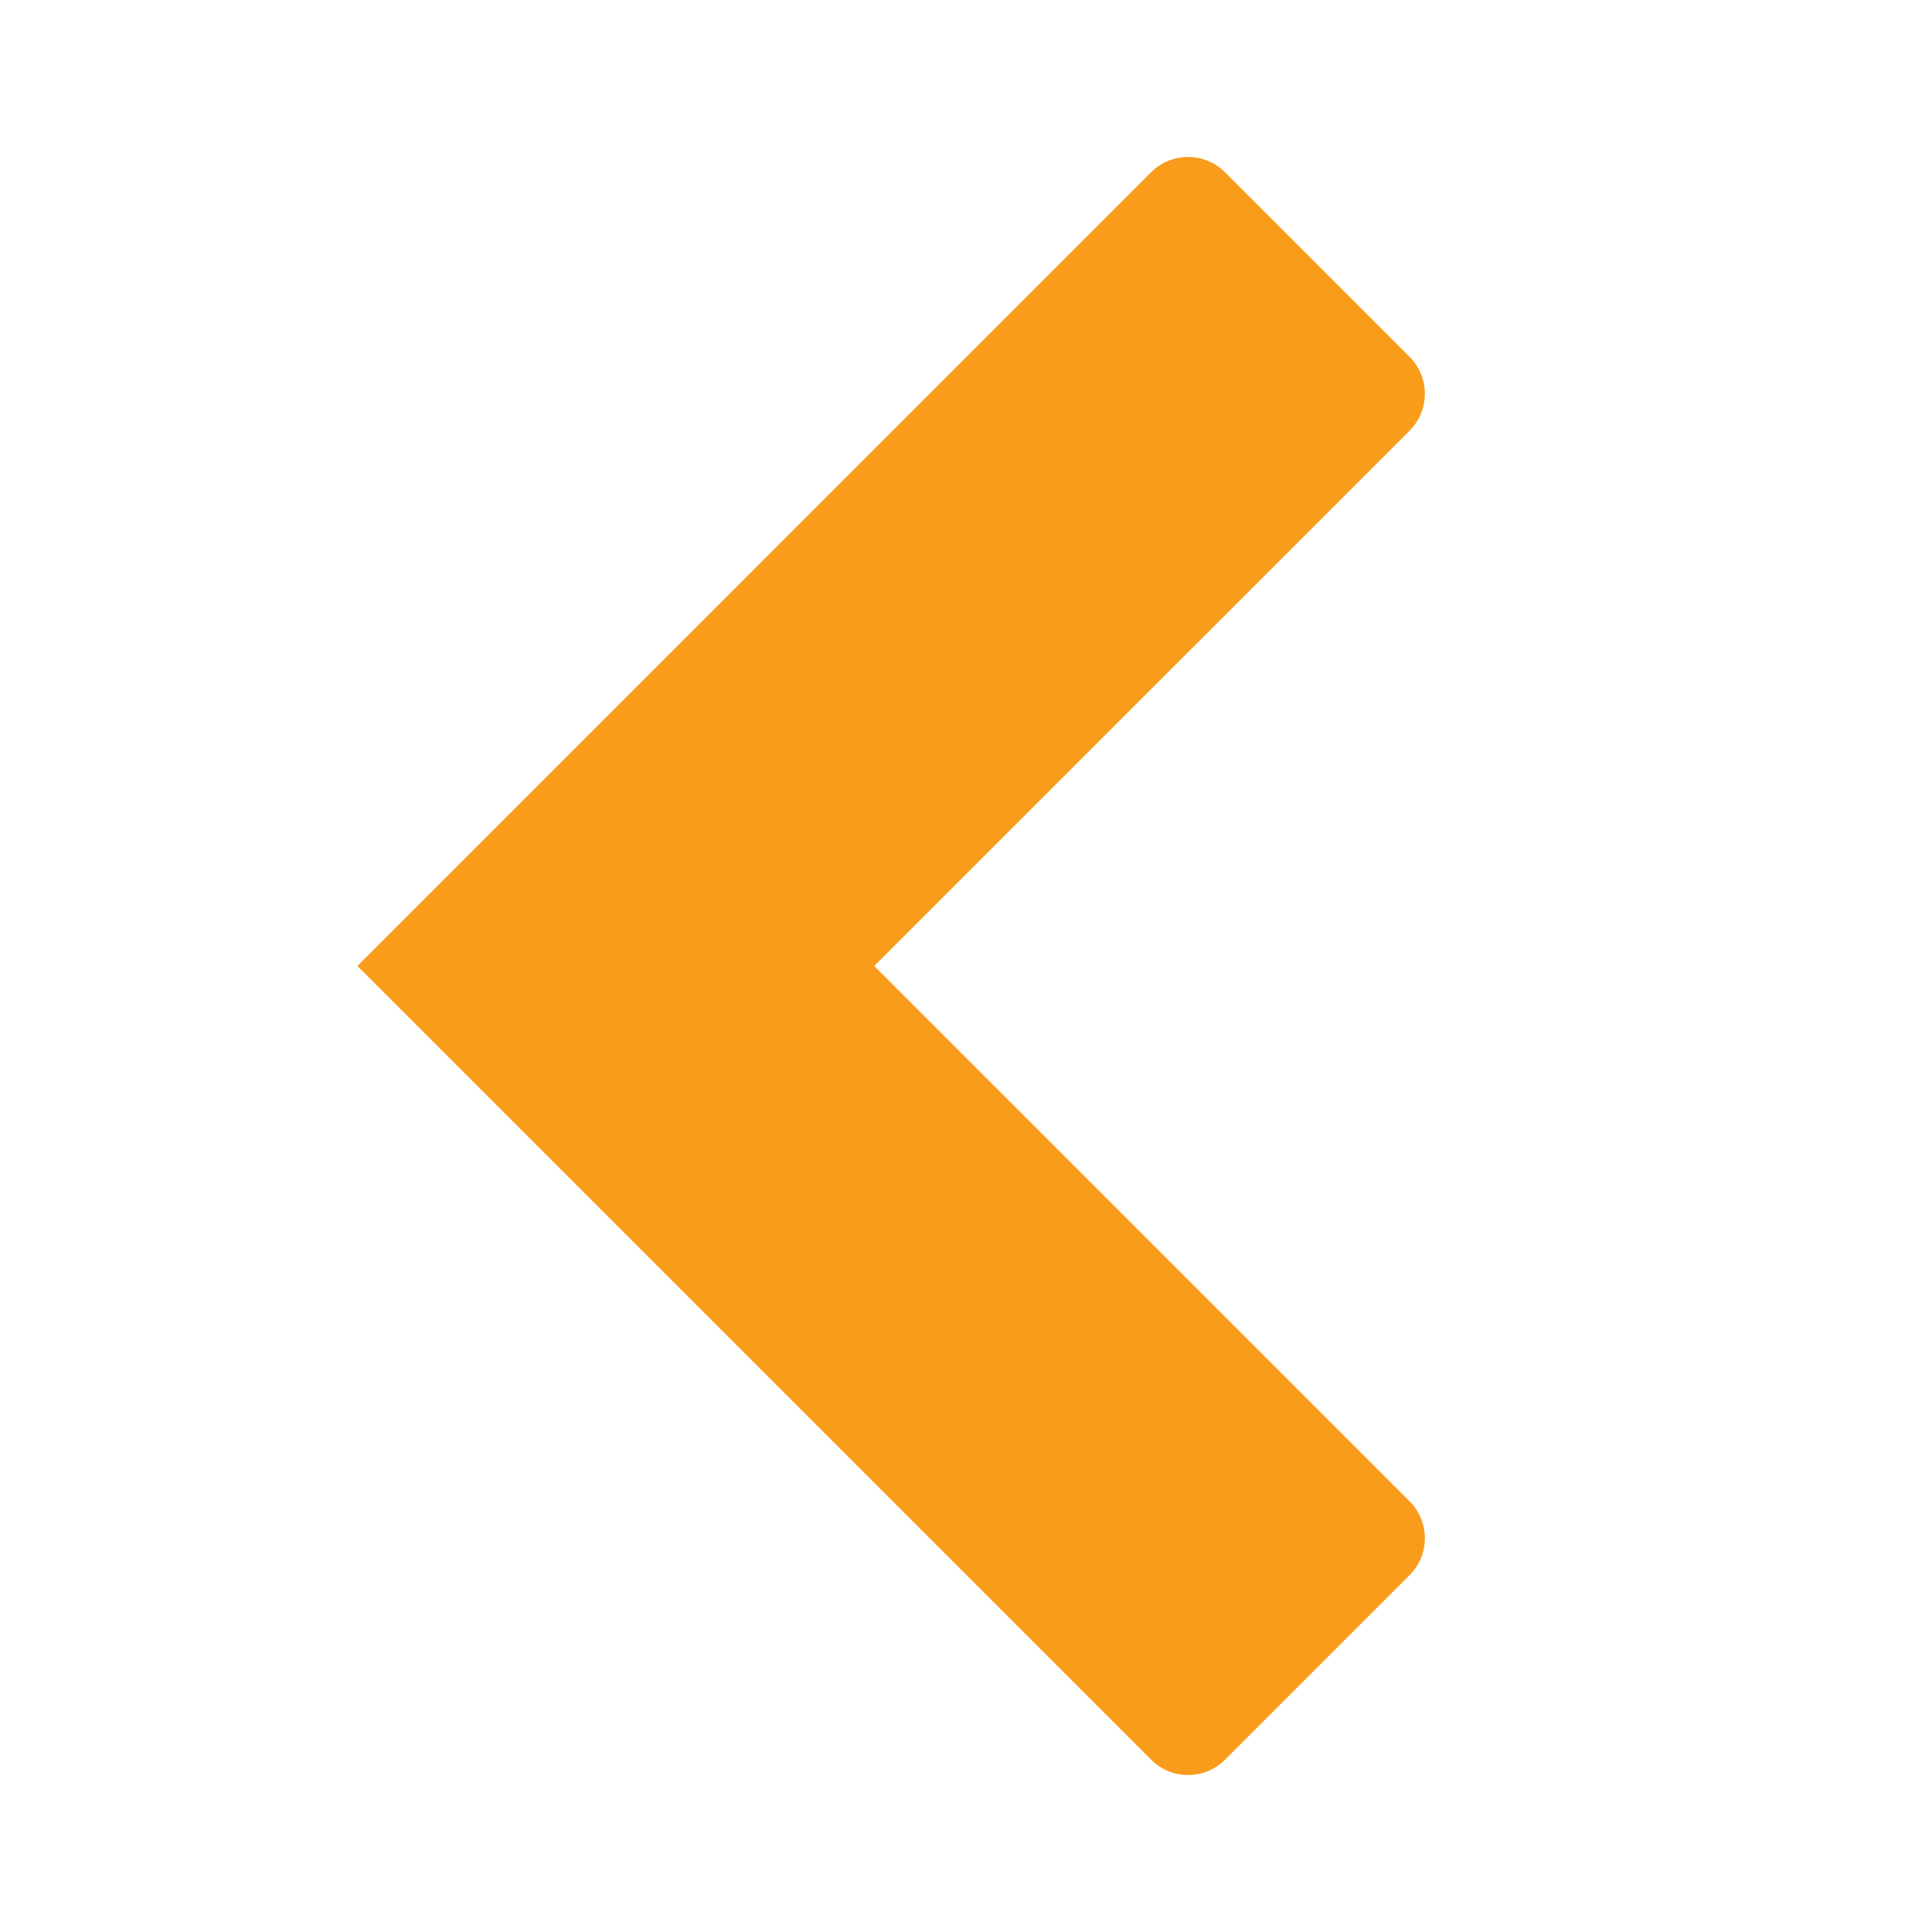
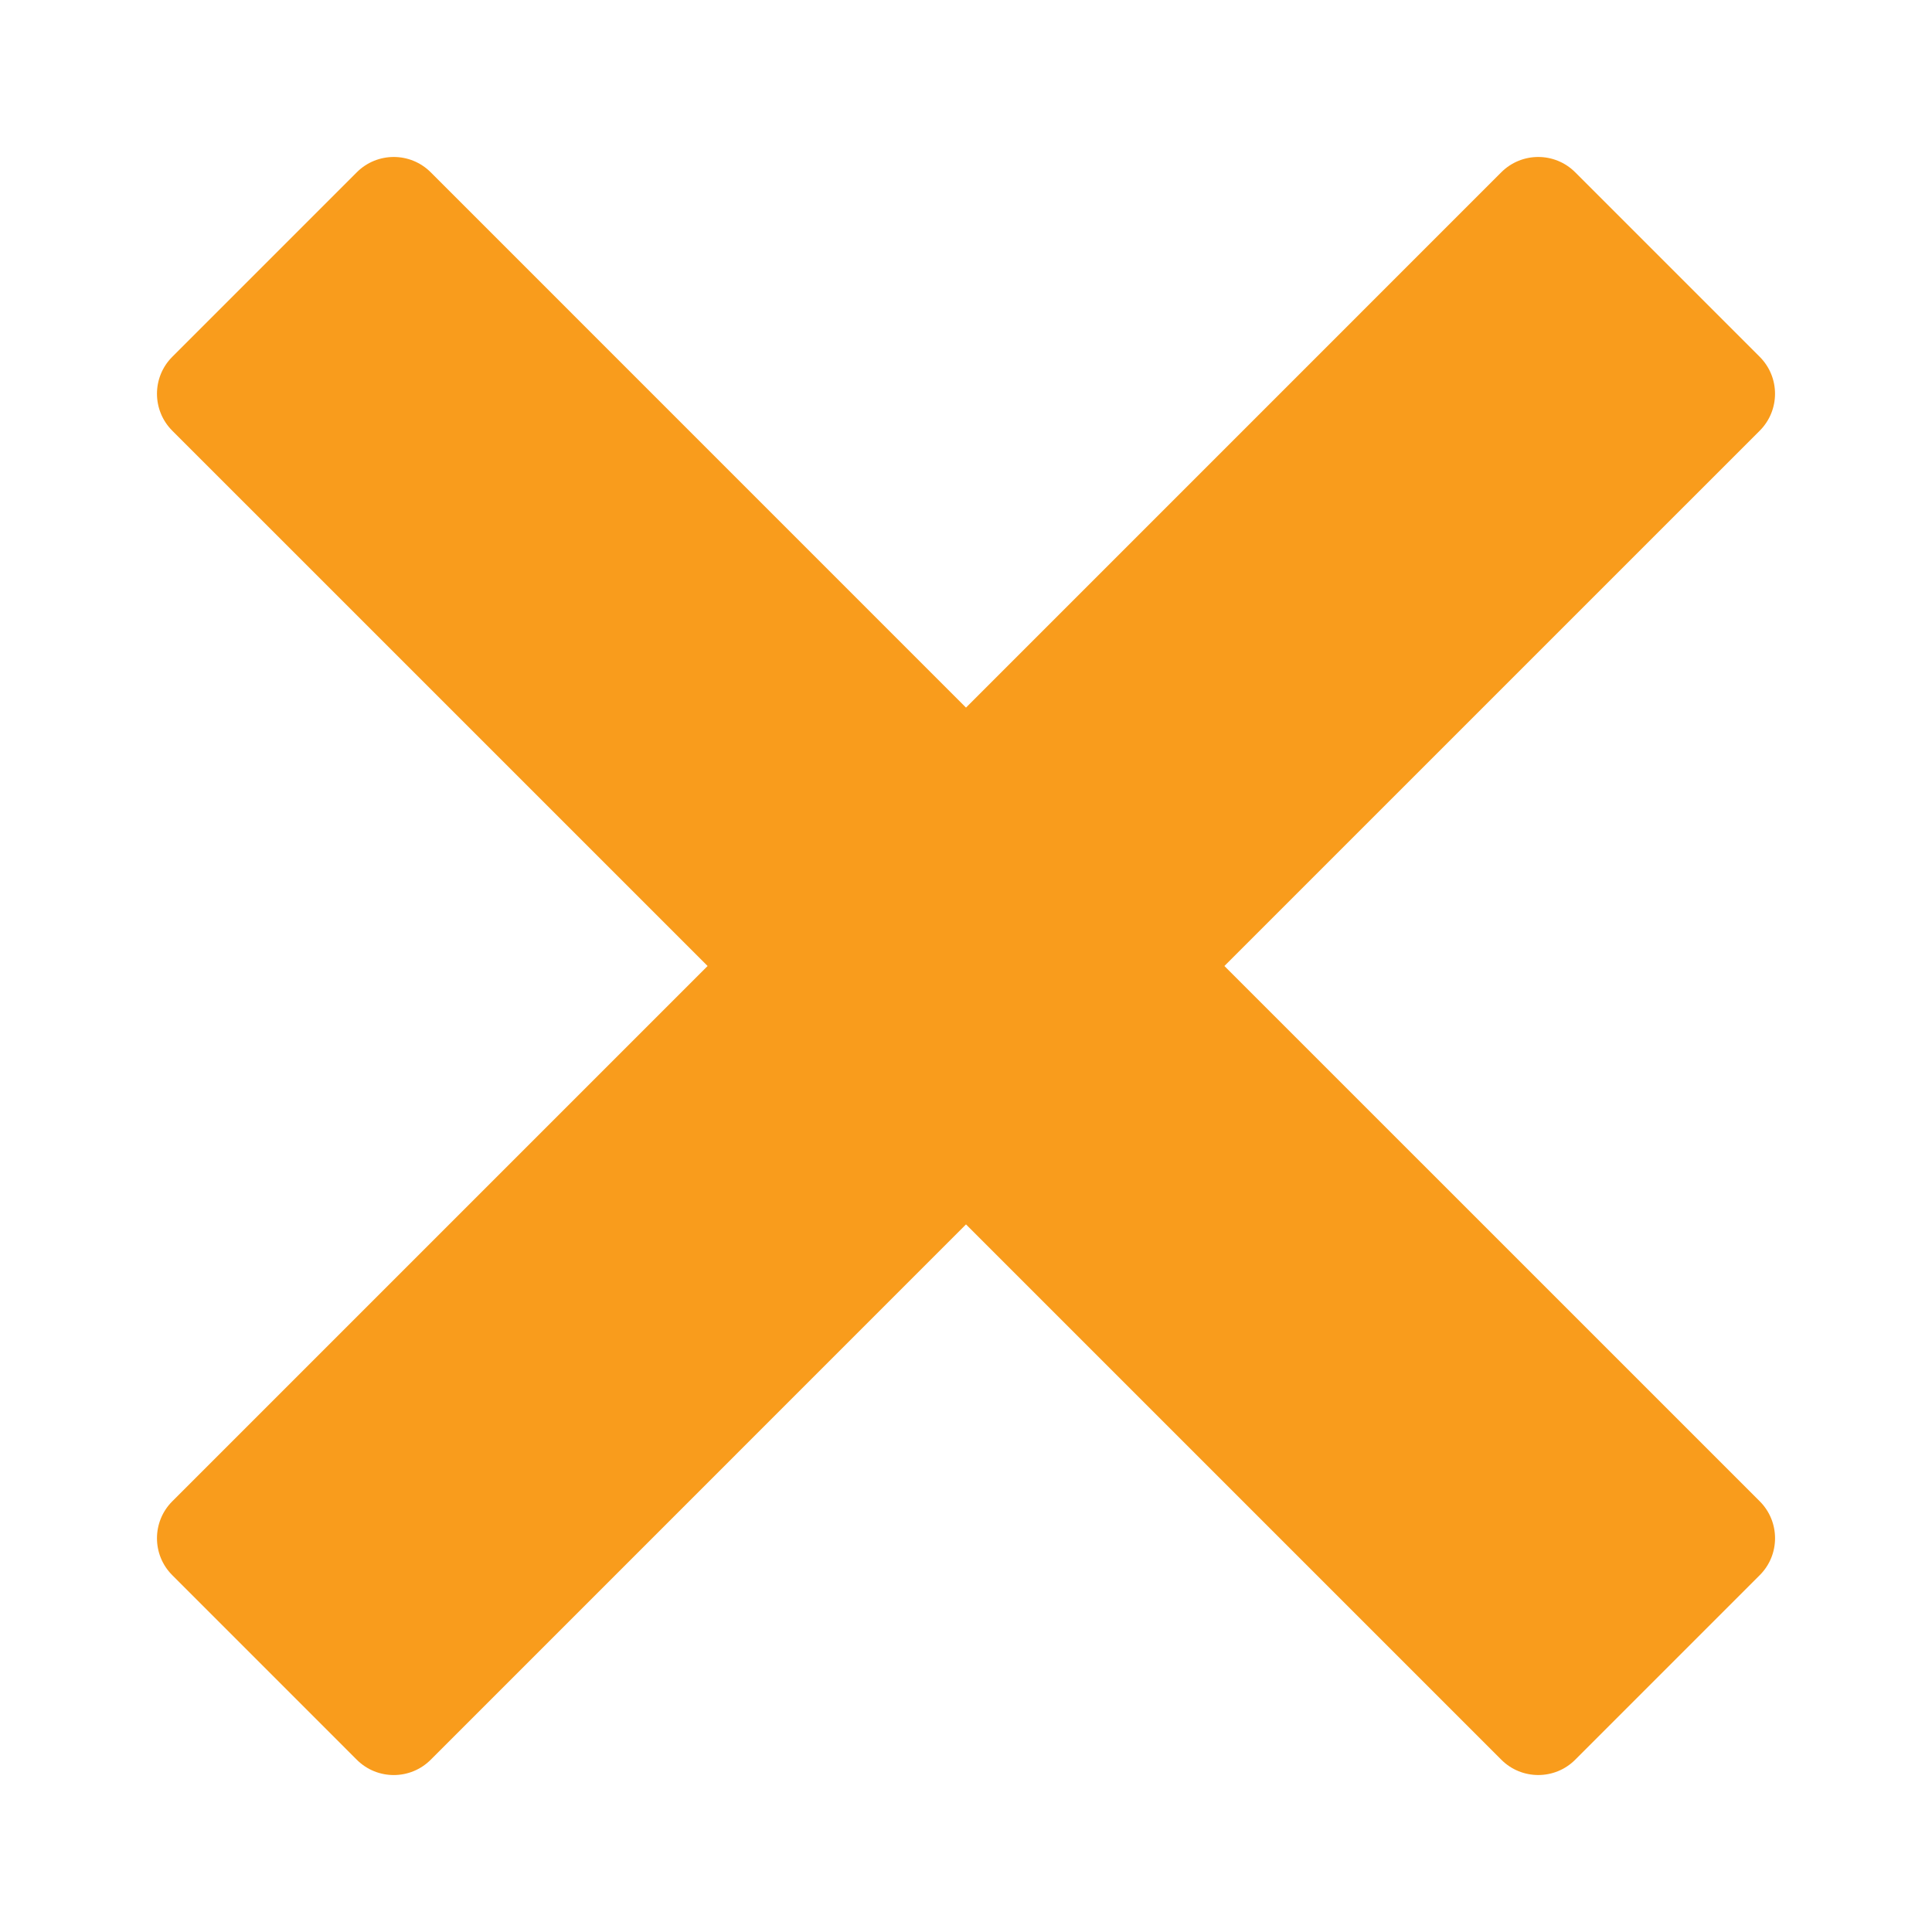
<svg xmlns="http://www.w3.org/2000/svg" version="1.1" id="Layer_1" x="0px" y="0px" width="80px" height="80px" viewBox="0 0 80 80" enable-background="new 0 0 80 80" xml:space="preserve">
-   <path fill="#F99C1C" d="M58.368,62.166L36.2,40l22.167-22.166c0.844-0.845,0.844-2.214,0-3.058l-7.643-7.644  c-0.844-0.844-2.215-0.844-3.06,0L25.5,29.3L14.8,40l10.7,10.701l22.166,22.166c0.846,0.844,2.216,0.844,3.059,0l7.644-7.645  C59.212,64.381,59.212,63.01,58.368,62.166z" />
+   <path fill="#F99C1C" d="M50.7,40l22.167-22.166c0.844-0.845,0.844-2.214,0-3.058l-7.643-7.643c-0.843-0.844-2.214-0.844-3.058,0  L40,29.3L17.834,7.133c-0.845-0.844-2.214-0.844-3.059,0l-7.642,7.643c-0.844,0.843-0.844,2.213,0,3.058L29.3,40L7.133,62.167  c-0.844,0.844-0.844,2.215,0,3.057l7.642,7.644c0.845,0.844,2.214,0.844,3.059,0L40,50.7l22.167,22.167  c0.844,0.844,2.215,0.844,3.058,0l7.643-7.644c0.844-0.842,0.844-2.213,0-3.057L50.7,40z" />
</svg>
